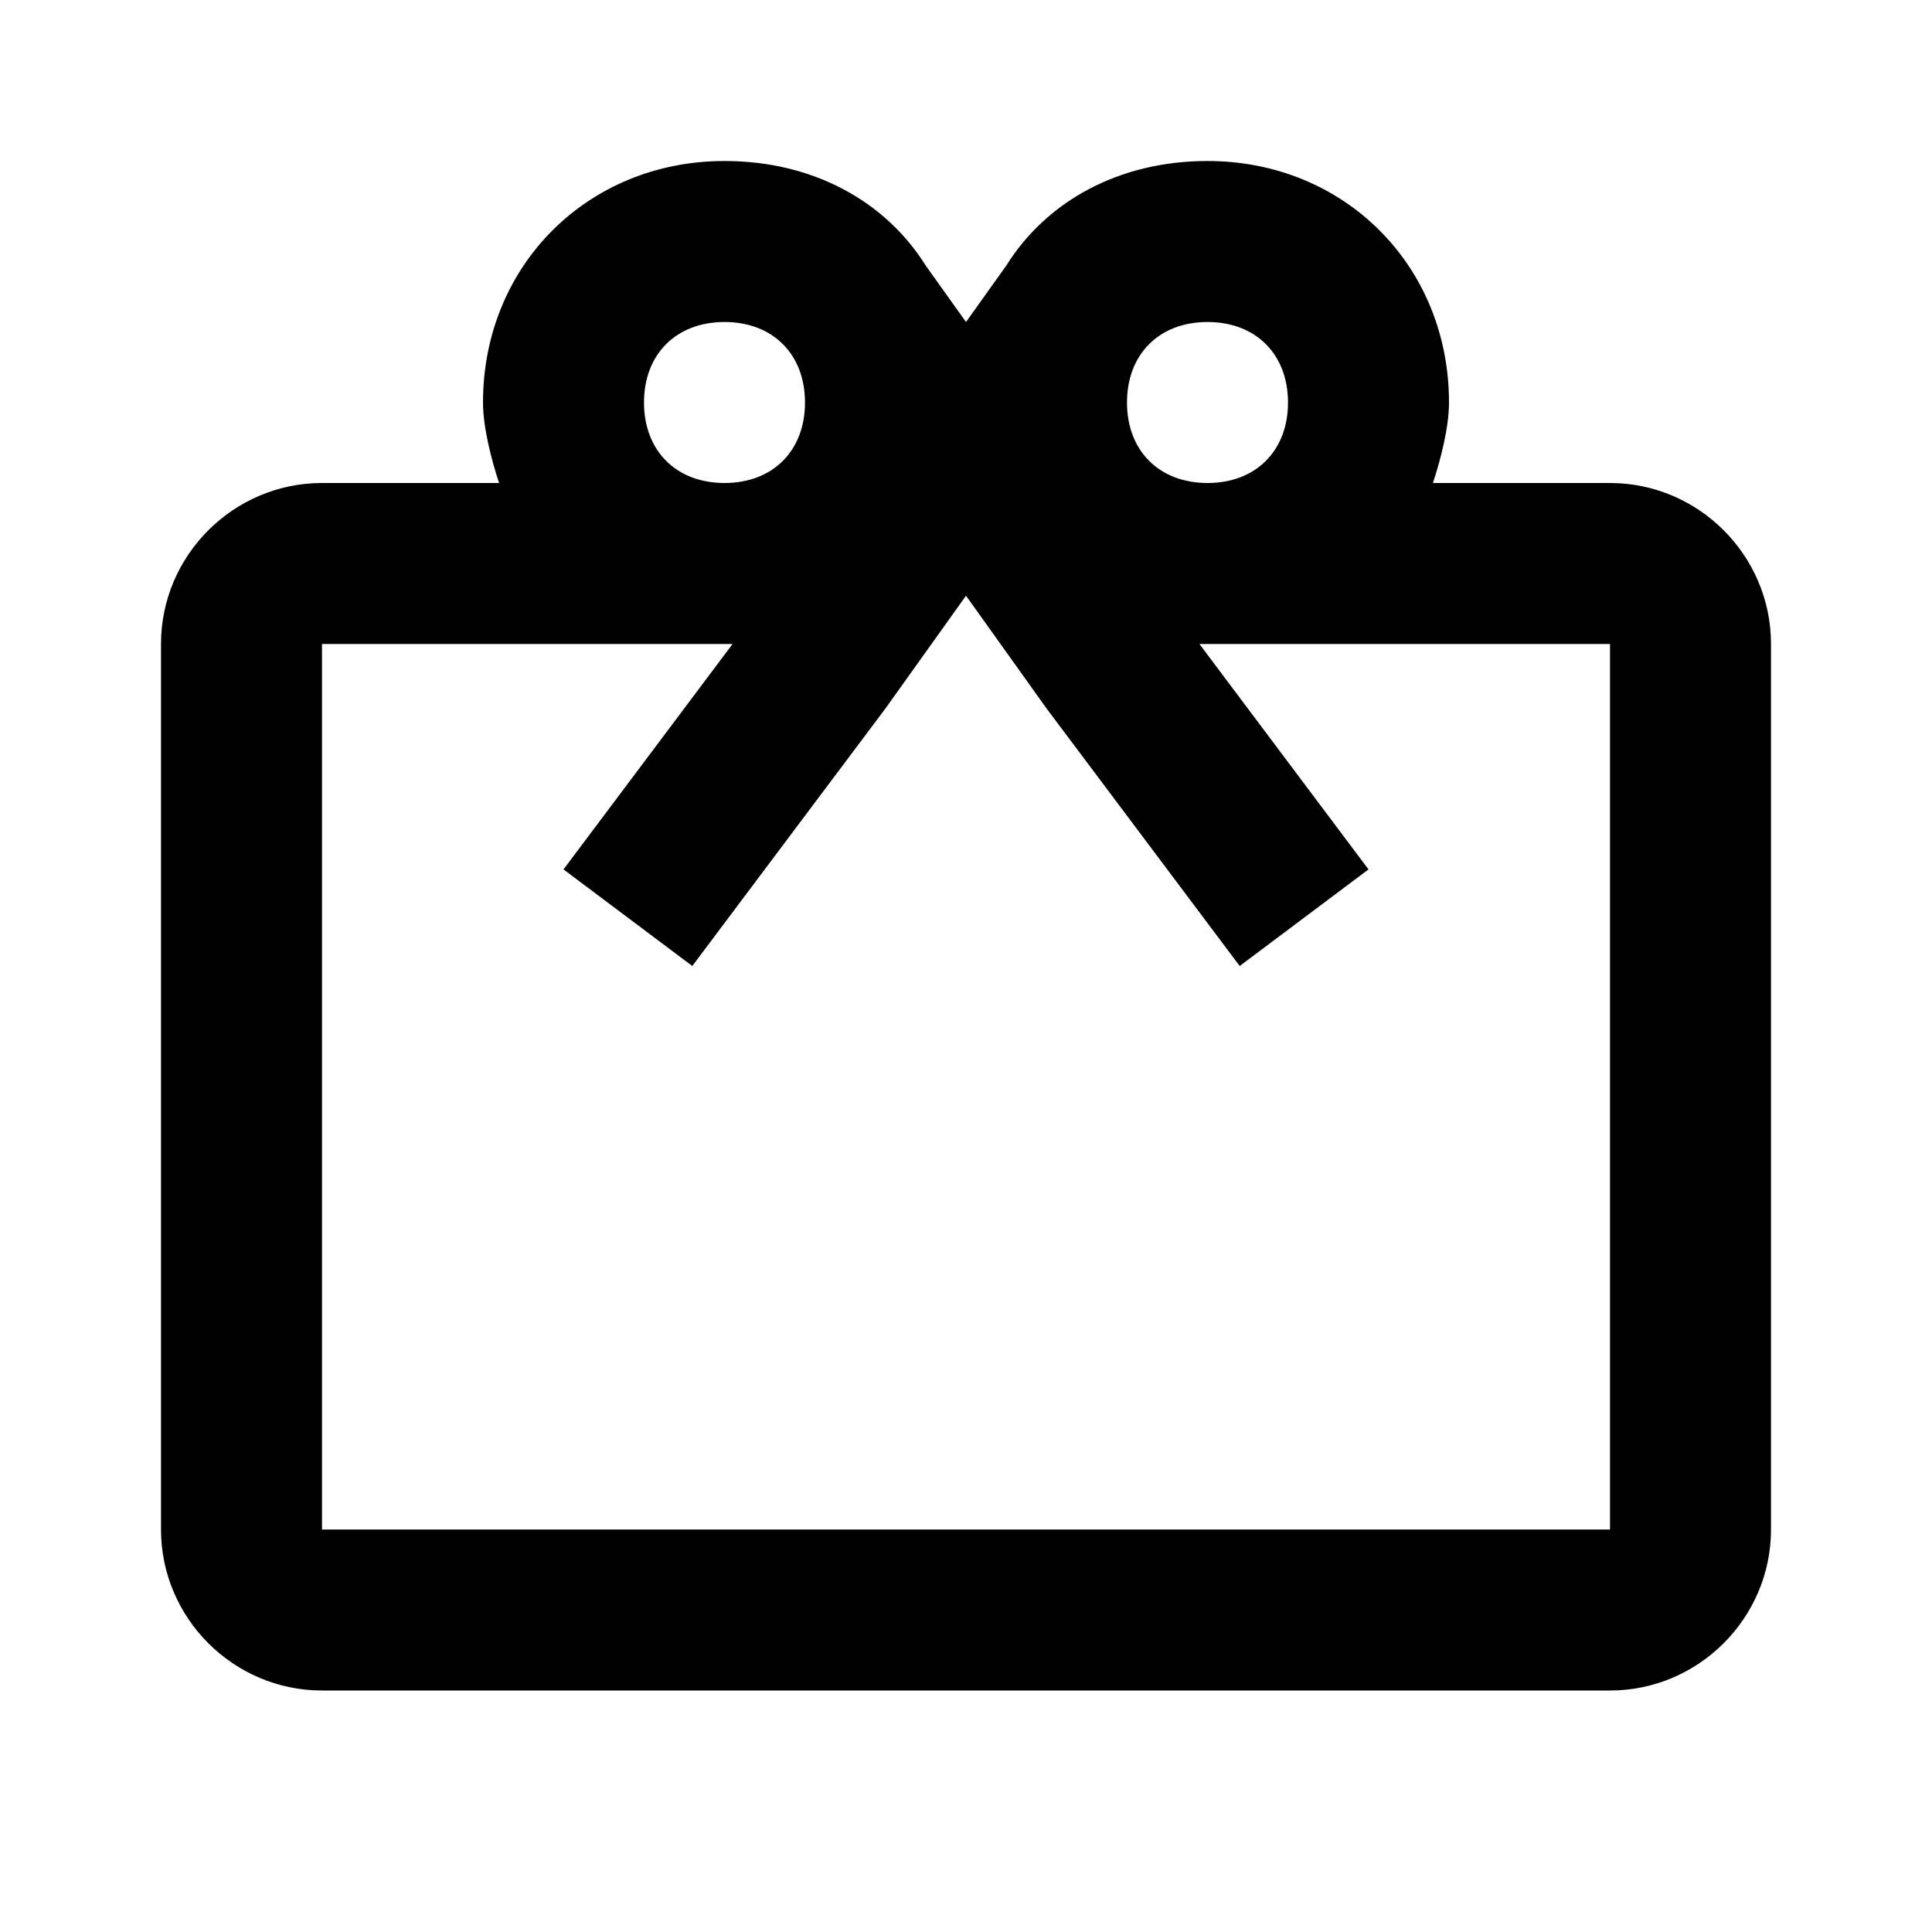
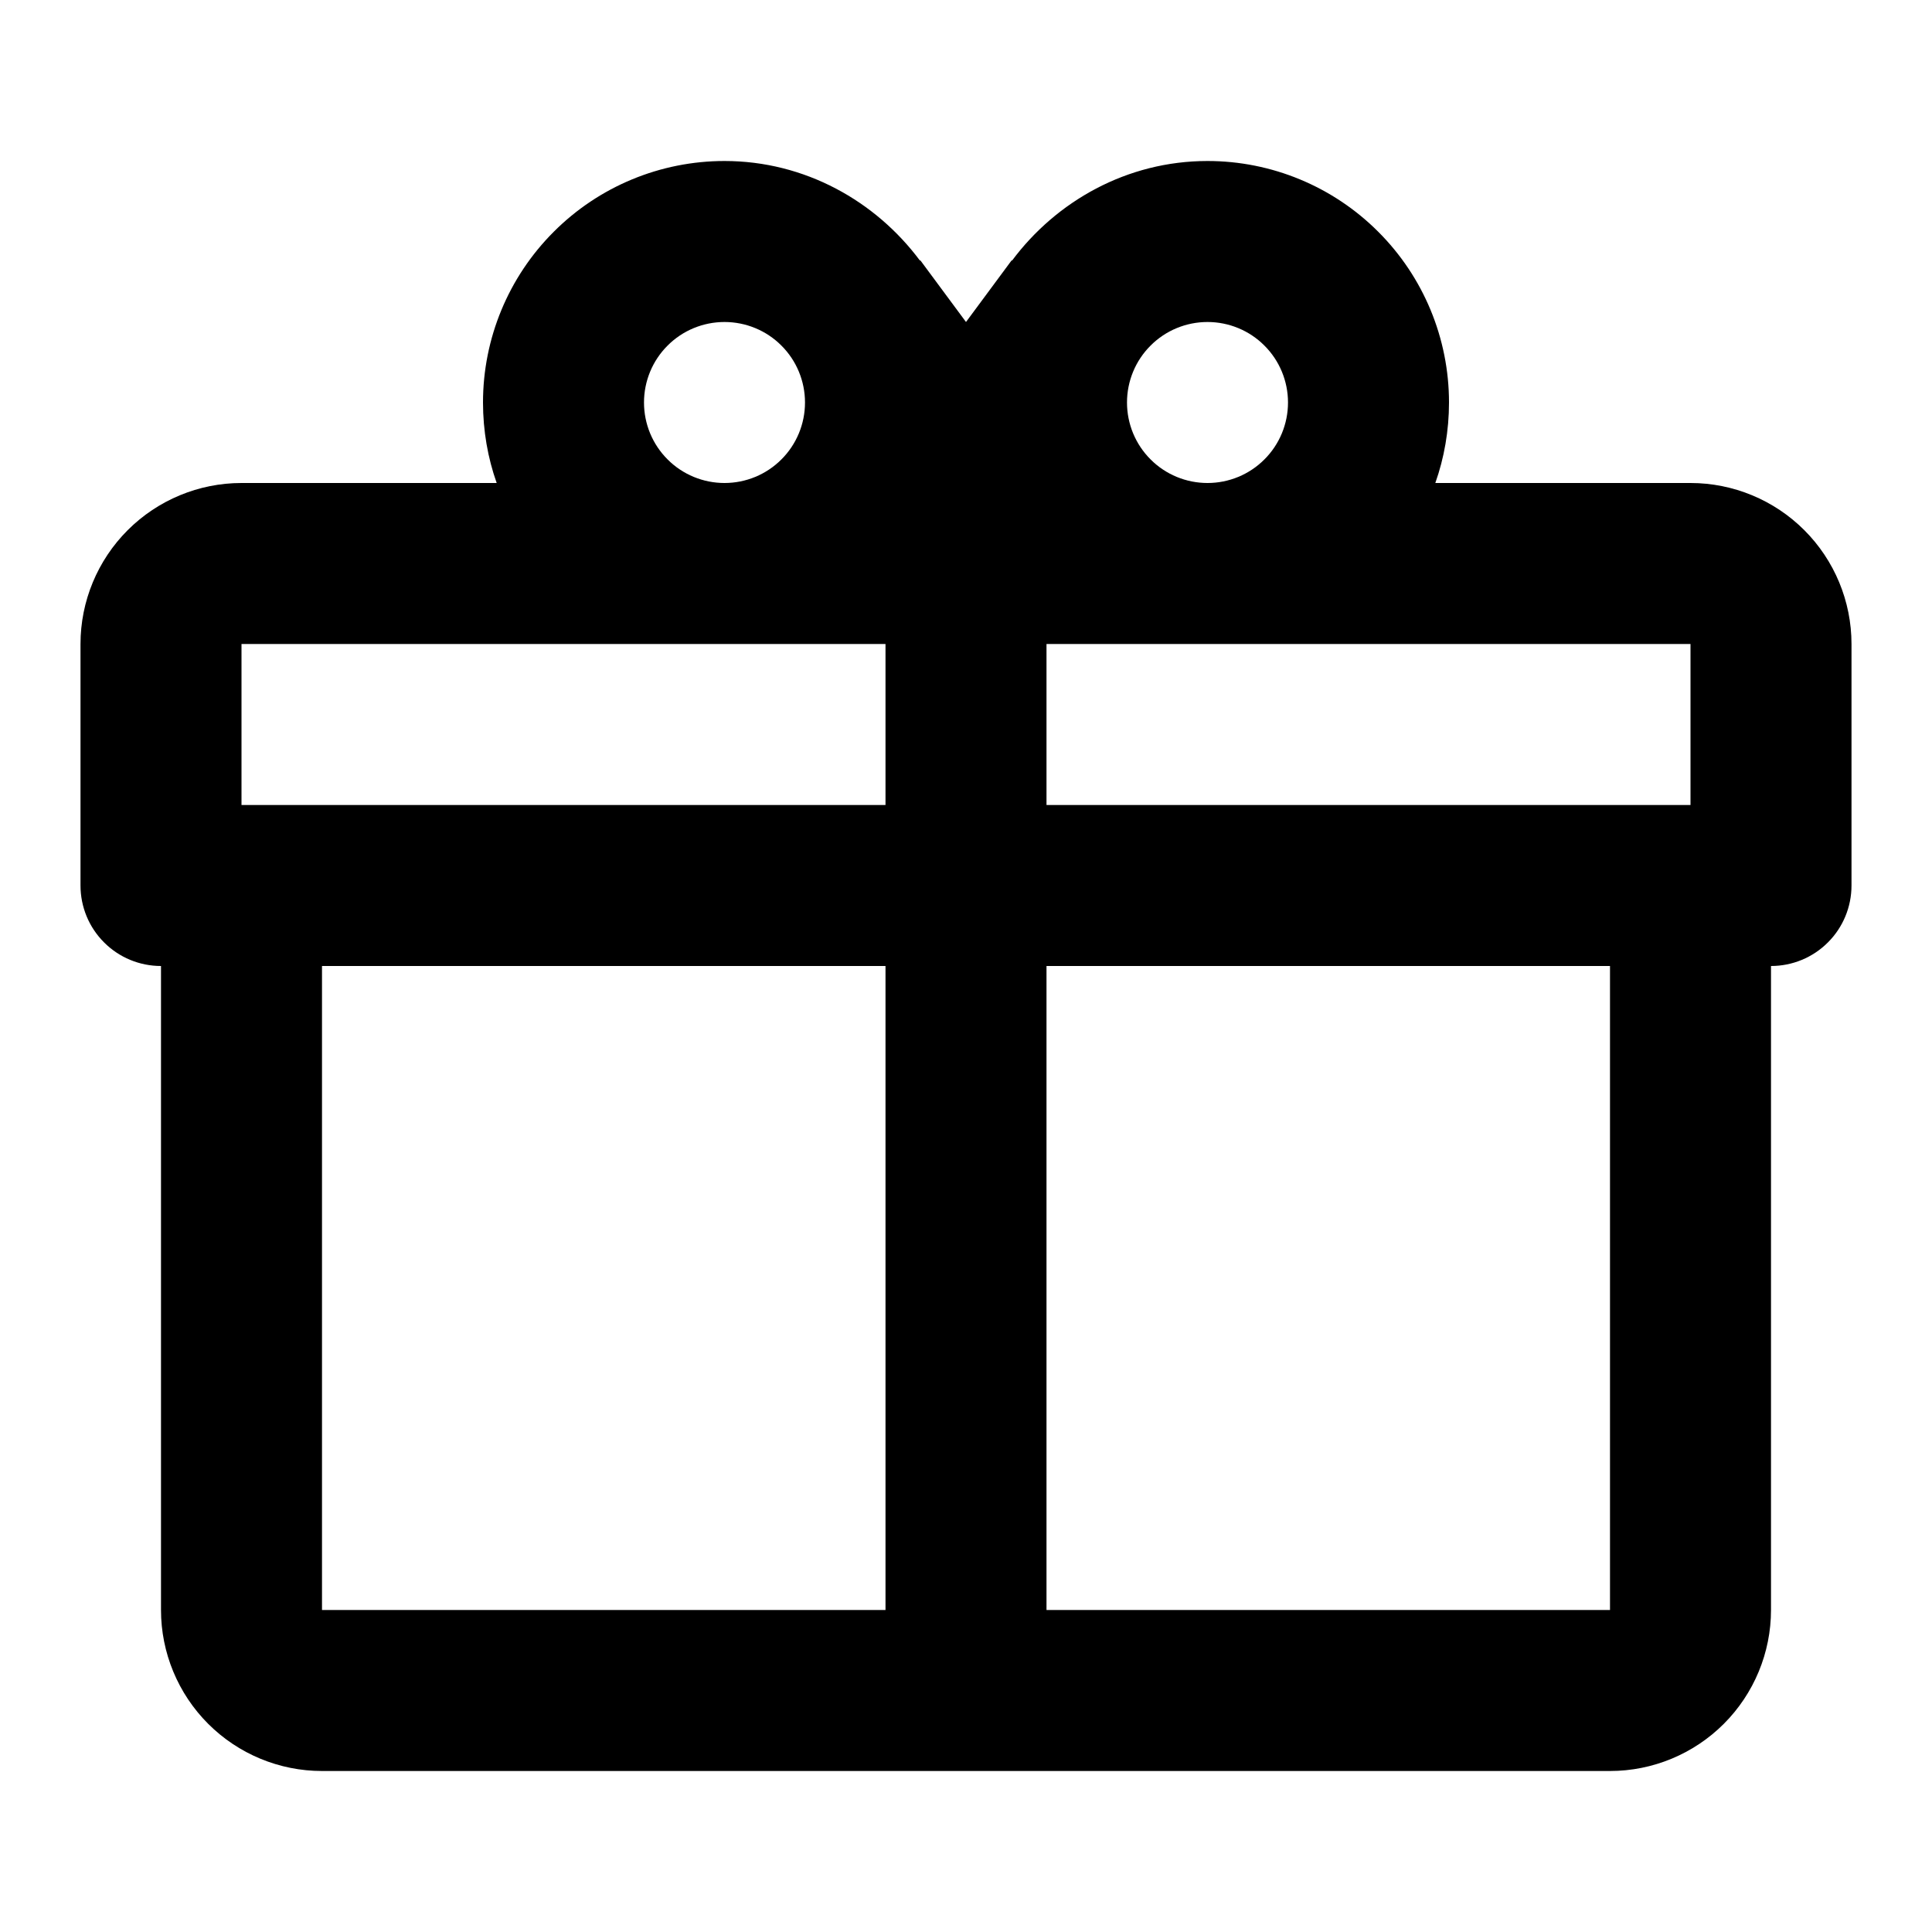
- <svg xmlns="http://www.w3.org/2000/svg" version="1.1" width="24" height="24" viewBox="0 0 24 24">
-   <path d="M20 6h-2.2c0.1-0.3 0.2-0.7 0.2-1 0-1.7-1.3-3-3-3-1.1 0-2 0.5-2.5 1.3l-0.5 0.7-0.5-0.7c-0.5-0.8-1.4-1.3-2.5-1.3-1.7 0-3 1.3-3 3 0 0.3 0.1 0.7 0.2 1h-2.2c-1.1 0-2 0.9-2 2v11c0 1.1 0.9 2 2 2h16c1.1 0 2-0.9 2-2v-11c0-1.1-0.9-2-2-2zM15 4c0.6 0 1 0.4 1 1s-0.4 1-1 1-1-0.4-1-1 0.4-1 1-1zM9 4c0.6 0 1 0.4 1 1s-0.4 1-1 1-1-0.4-1-1 0.4-1 1-1zM20 19h-16v-11h5.1l-2.1 2.8 1.6 1.2 2.4-3.2 1-1.4 1 1.4 2.4 3.2 1.6-1.2-2.1-2.8h5.1v11z" />
+ <svg xmlns="http://www.w3.org/2000/svg" width="24" height="24" viewBox="0 0 24 24" fill="none">
+   <path d="M22 12V20C22 20.53 21.789 21.039 21.414 21.414C21.039 21.789 20.53 22 20 22H4C3.47 22 2.961 21.789 2.586 21.414C2.211 21.039 2 20.53 2 20V12C1.735 12 1.48 11.895 1.293 11.707C1.105 11.52 1 11.265 1 11V8C1 7.47 1.211 6.961 1.586 6.586C1.961 6.211 2.47 6 3 6H6.17C6.06 5.69 6 5.35 6 5C6 4.204 6.316 3.441 6.879 2.879C7.441 2.316 8.204 2 9 2C10 2 10.88 2.5 11.43 3.24V3.23L12 4L12.57 3.23V3.24C13.12 2.5 14 2 15 2C15.796 2 16.559 2.316 17.121 2.879C17.684 3.441 18 4.204 18 5C18 5.35 17.94 5.69 17.83 6H21C21.53 6 22.039 6.211 22.414 6.586C22.789 6.961 23 7.47 23 8V11C23 11.265 22.895 11.52 22.707 11.707C22.52 11.895 22.265 12 22 12ZM4 20H11V12H4V20ZM20 20V12H13V20H20ZM9 4C8.735 4 8.48 4.105 8.293 4.293C8.105 4.48 8 4.735 8 5C8 5.265 8.105 5.52 8.293 5.707C8.48 5.895 8.735 6 9 6C9.265 6 9.52 5.895 9.707 5.707C9.895 5.52 10 5.265 10 5C10 4.735 9.895 4.48 9.707 4.293C9.52 4.105 9.265 4 9 4ZM15 4C14.735 4 14.48 4.105 14.293 4.293C14.105 4.48 14 4.735 14 5C14 5.265 14.105 5.52 14.293 5.707C14.48 5.895 14.735 6 15 6C15.265 6 15.52 5.895 15.707 5.707C15.895 5.52 16 5.265 16 5C16 4.735 15.895 4.48 15.707 4.293C15.52 4.105 15.265 4 15 4ZM3 8V10H11V8H3ZM13 8V10H21V8H13Z" fill="black" />
</svg>
